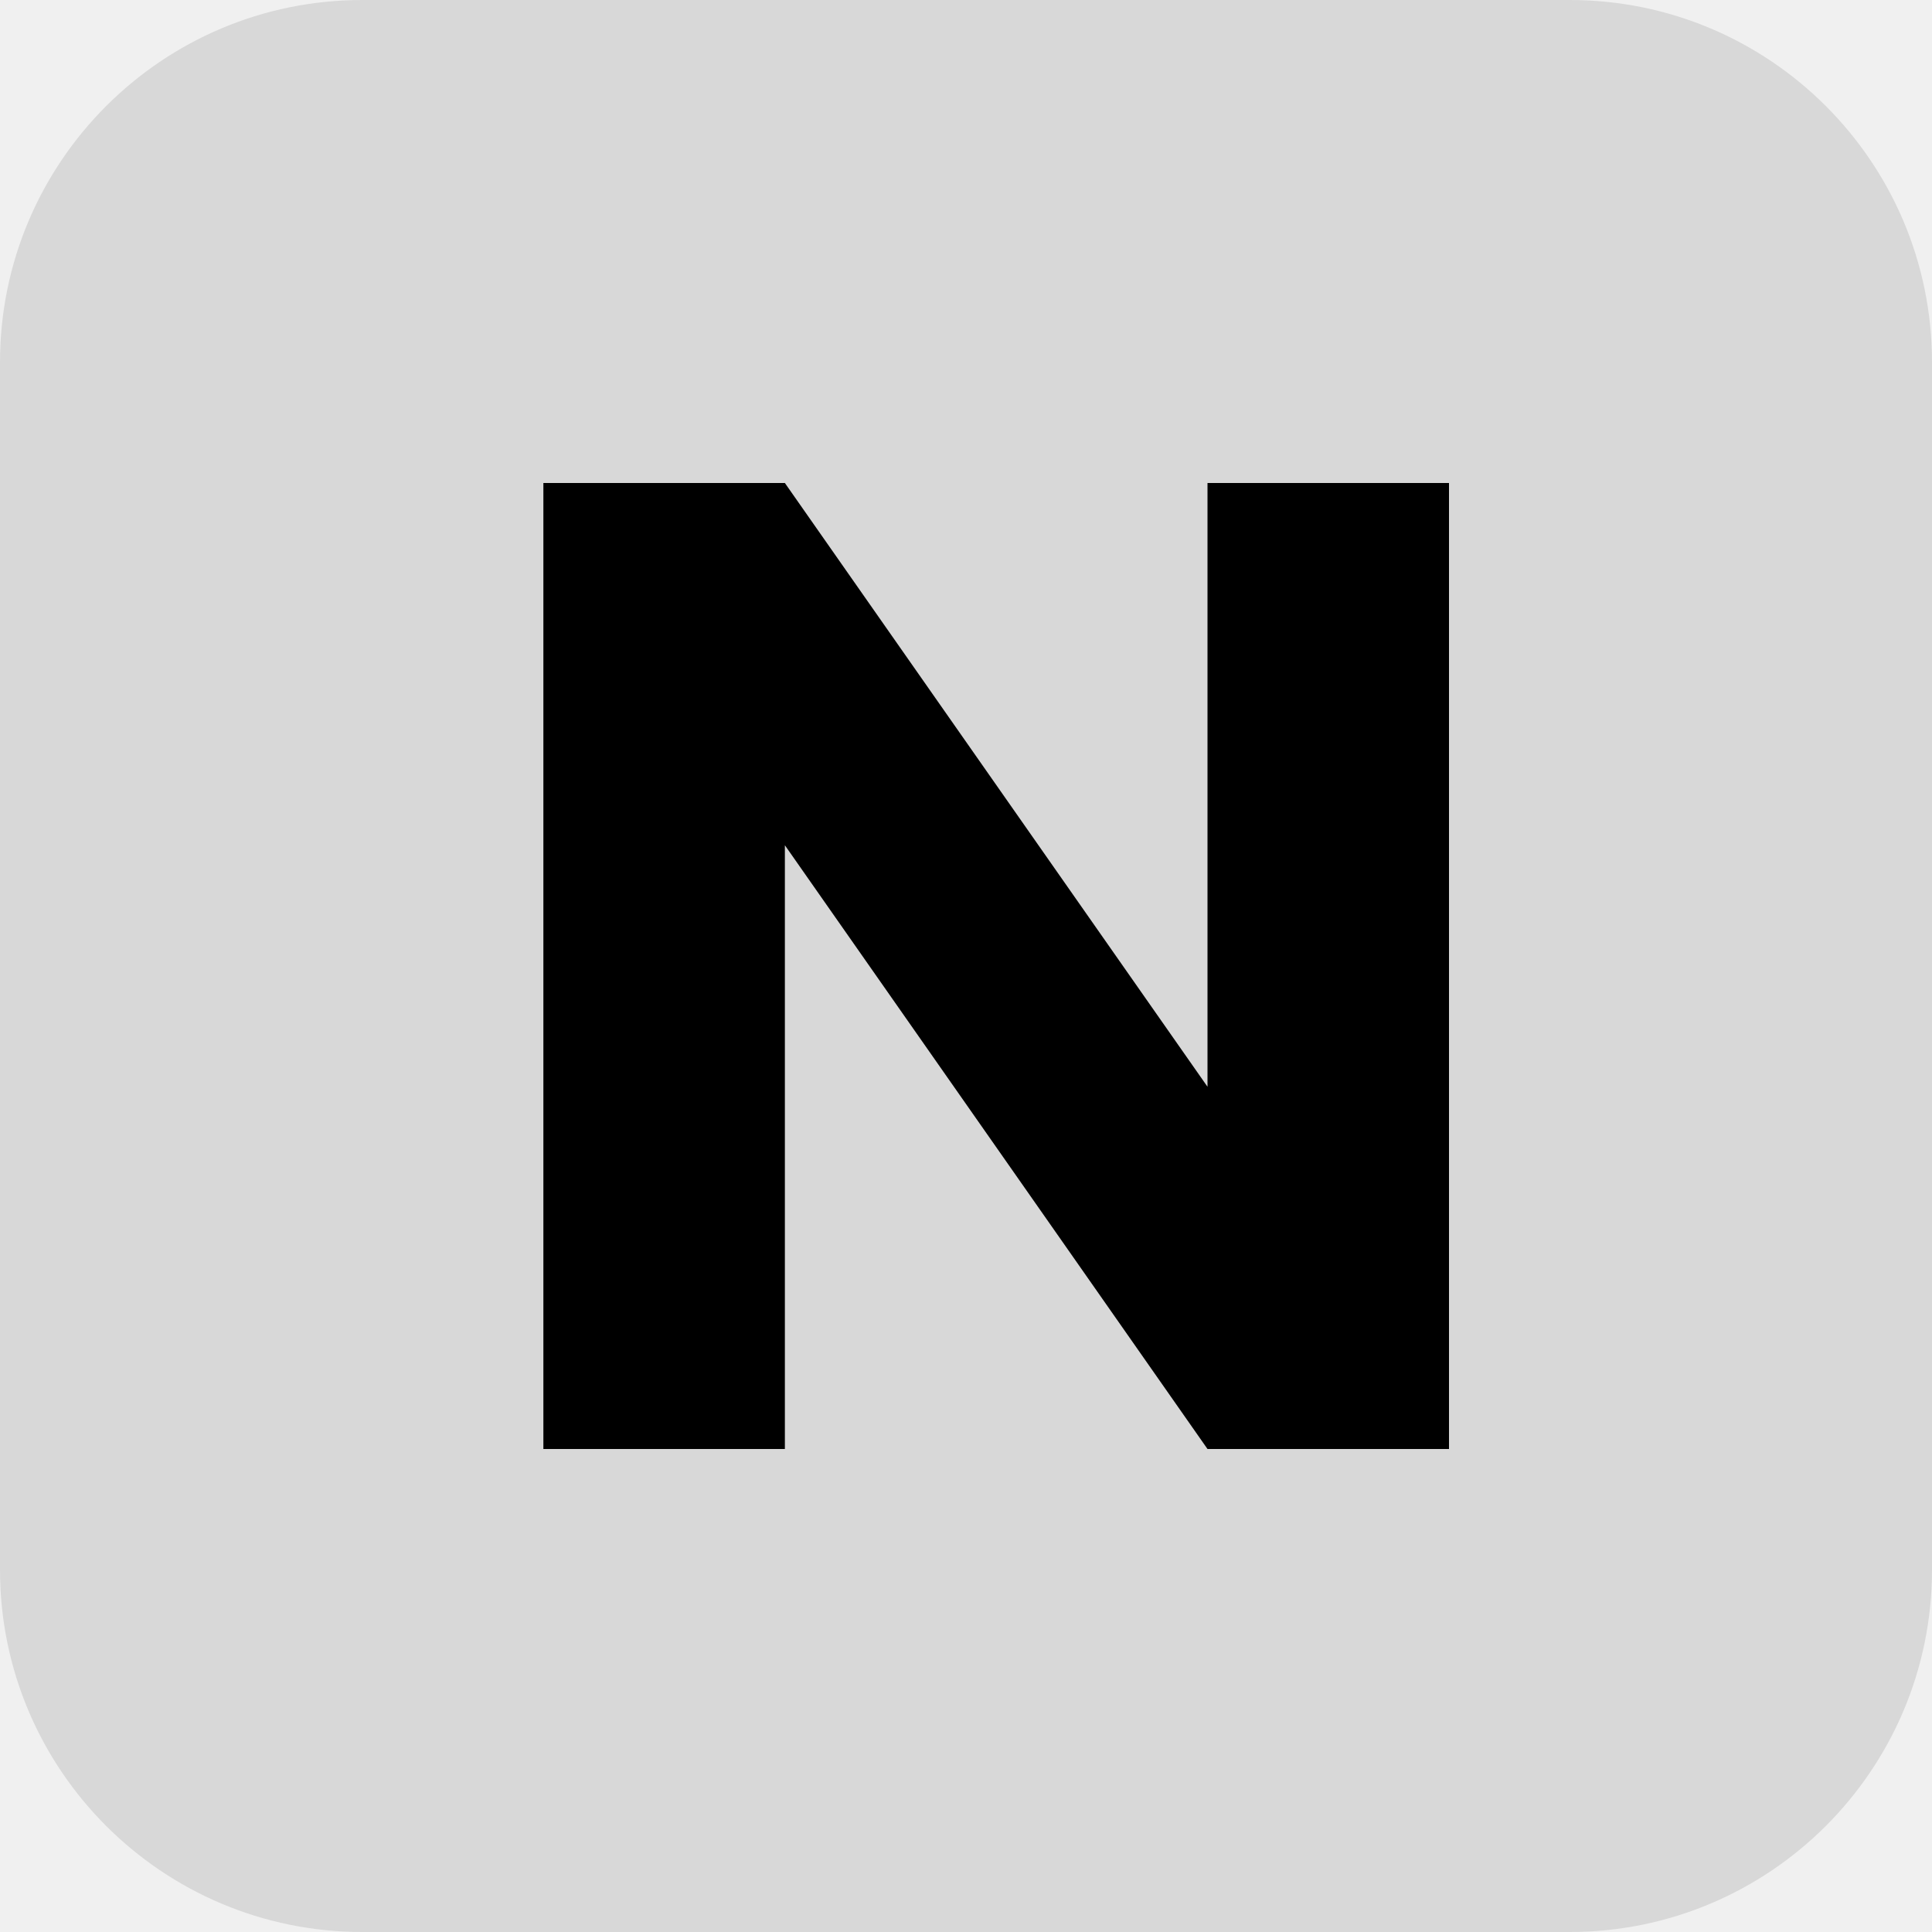
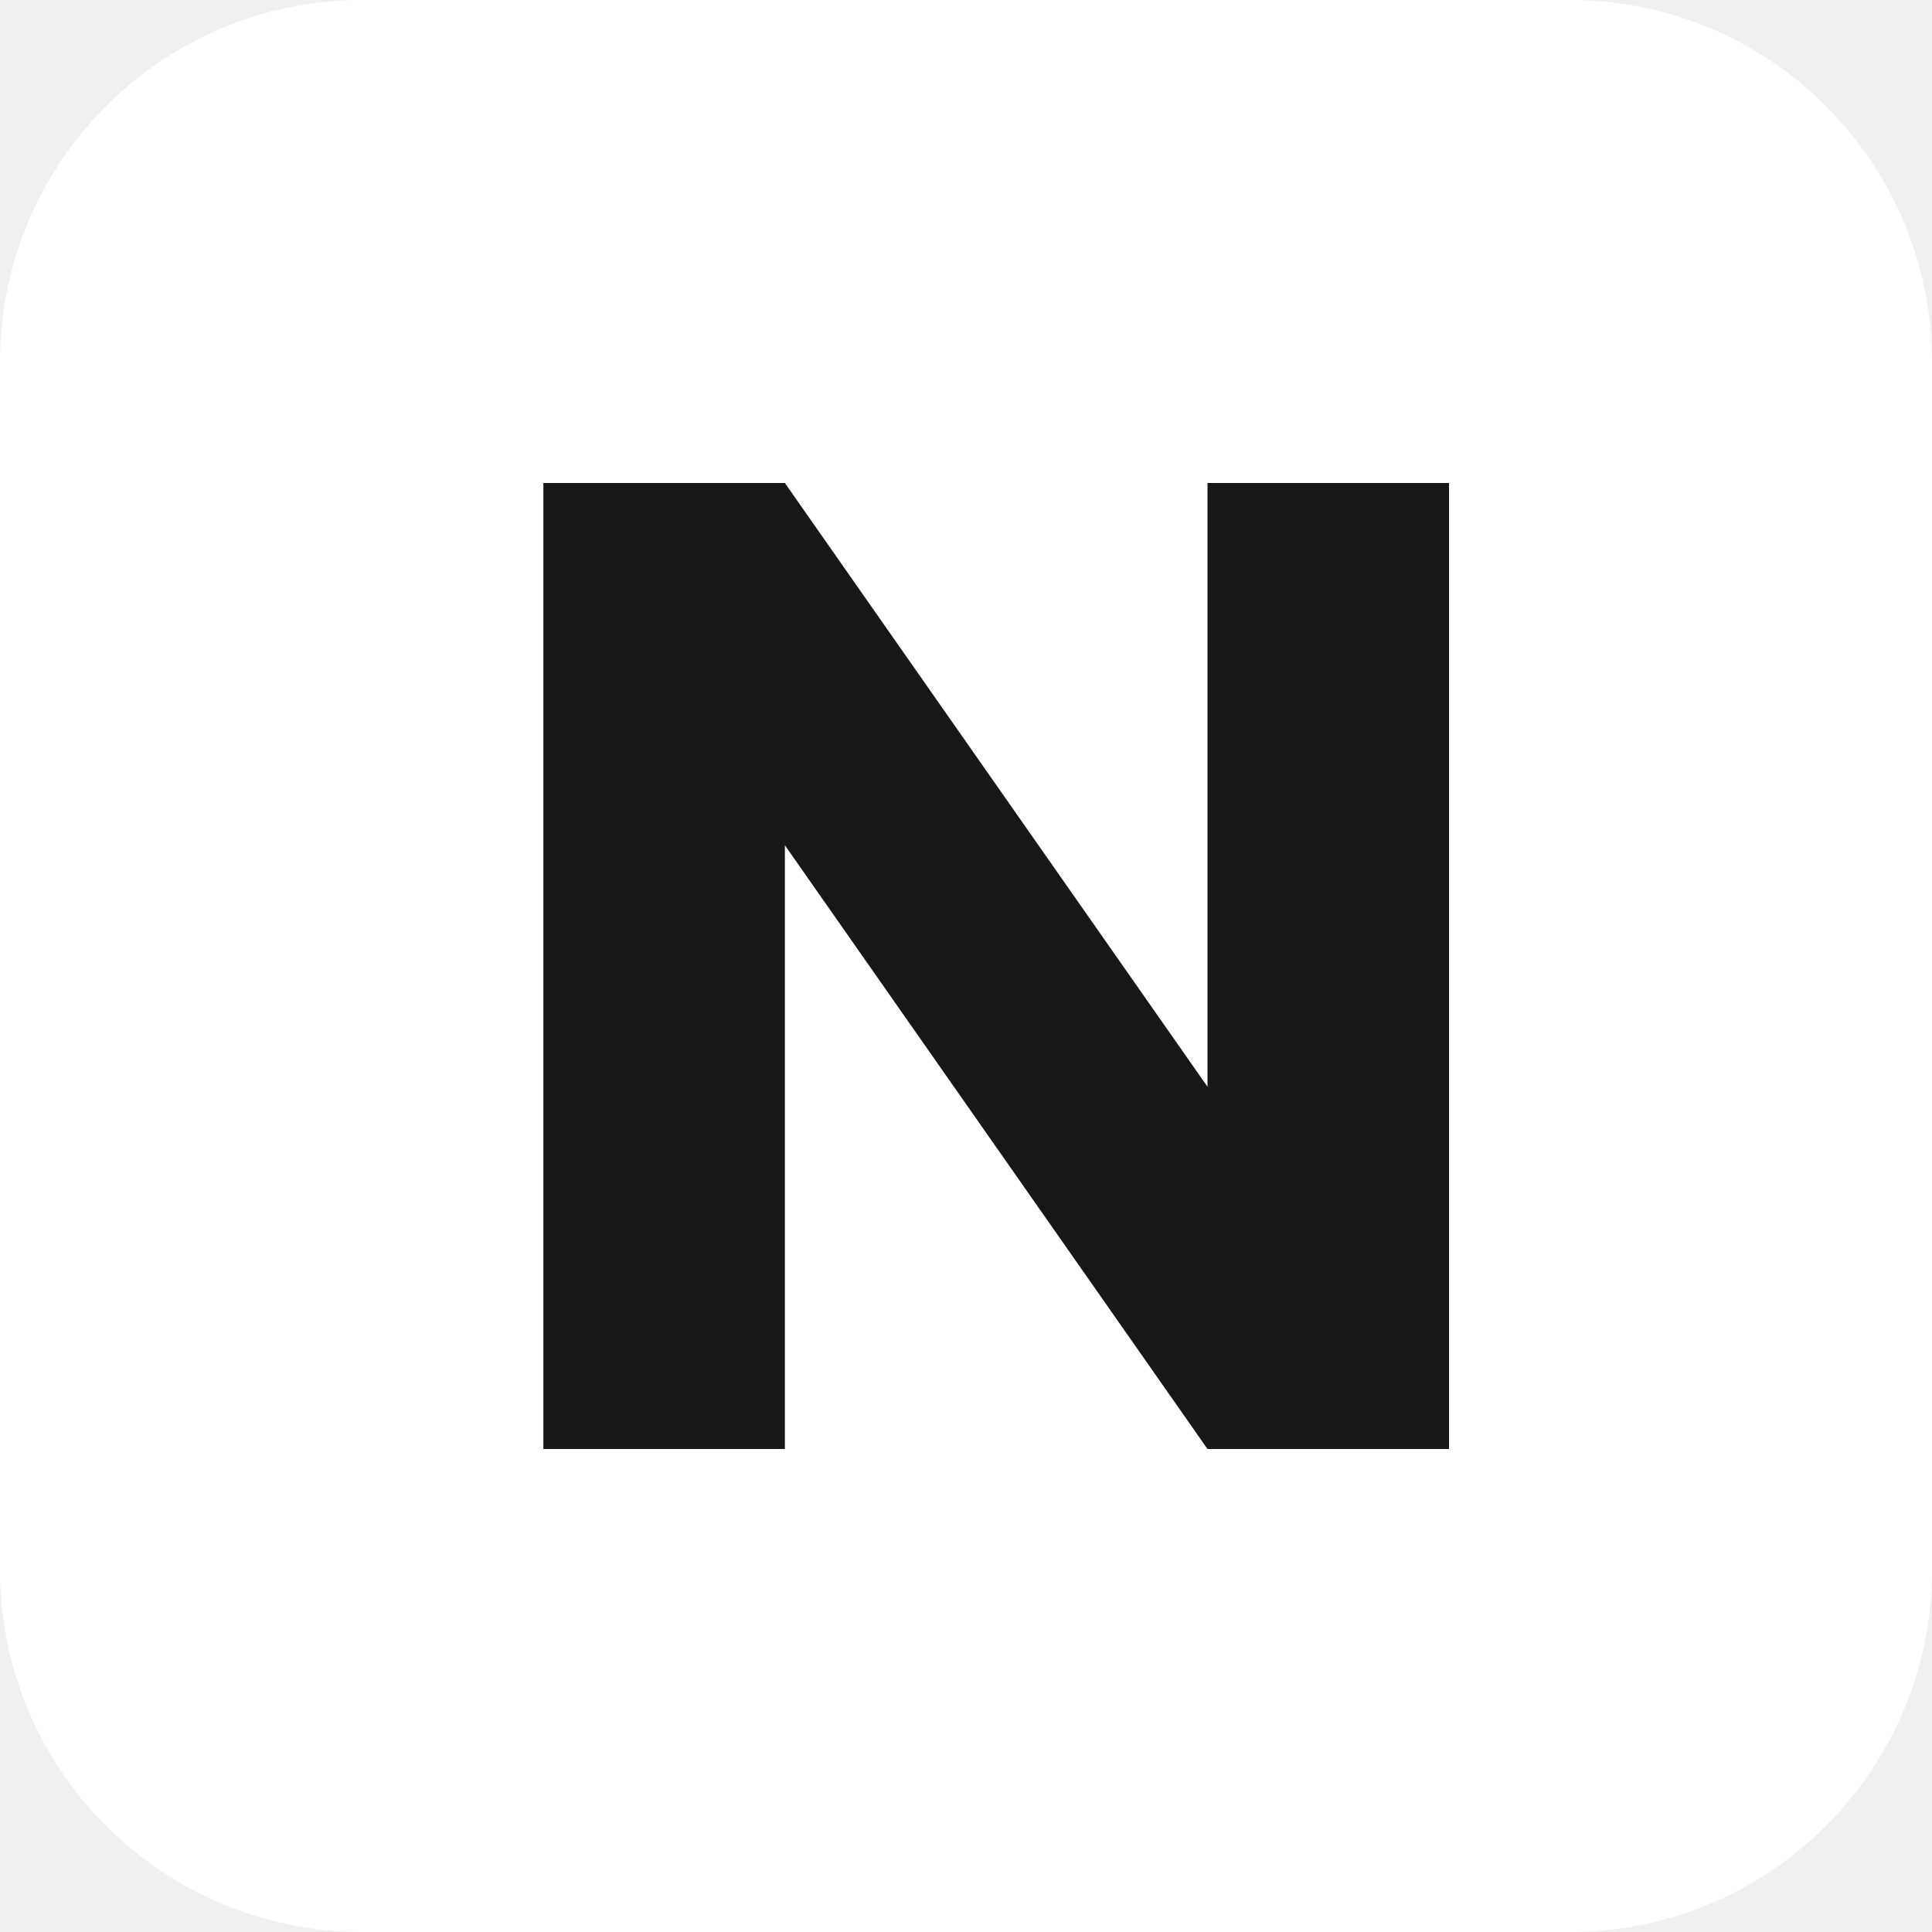
<svg xmlns="http://www.w3.org/2000/svg" viewBox="0 0 64 64" fill="none">
-   <rect width="64" height="64" rx="12" fill="currentColor" opacity="0.1" />
-   <path d="M18 16v32h8V28l14 20h8V16h-8v20L26 16h-8z" fill="currentColor" />
+   <rect width="64" height="64" rx="12" fill="#fff" />
+   <path d="M18 16v32h8V28l14 20h8V16h-8v20L26 16h-8z" fill="#171717" />
</svg>
